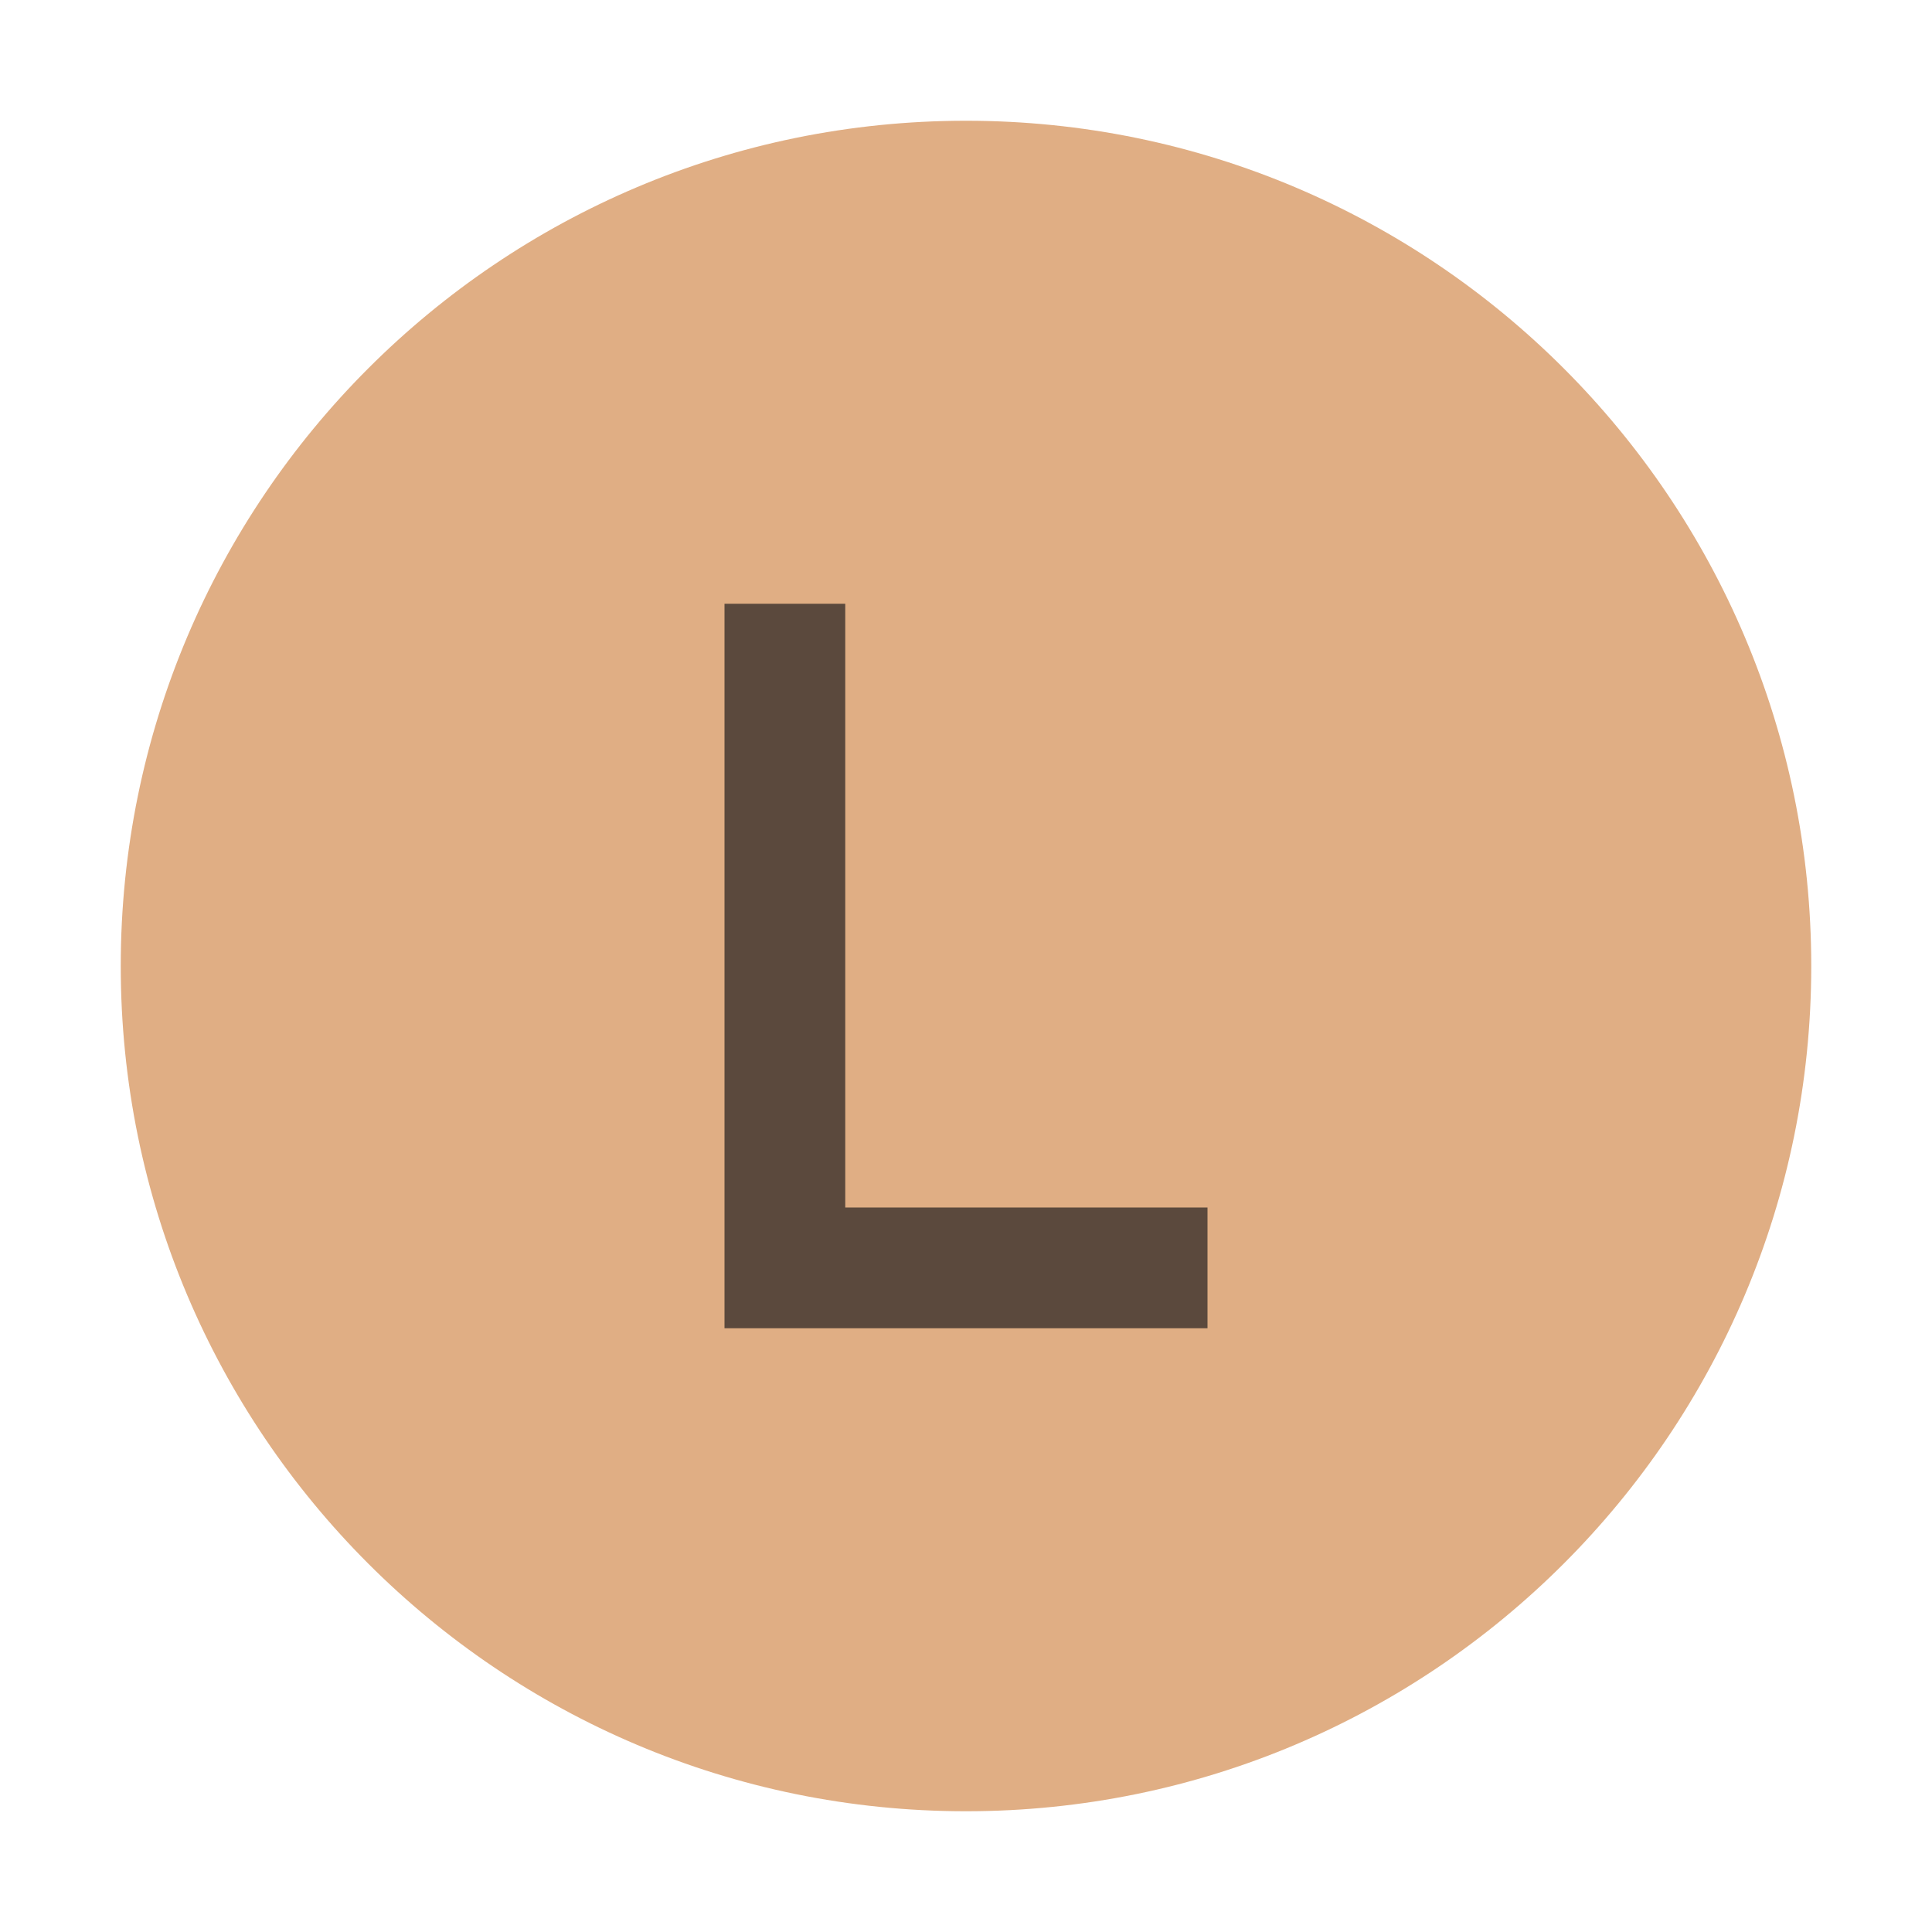
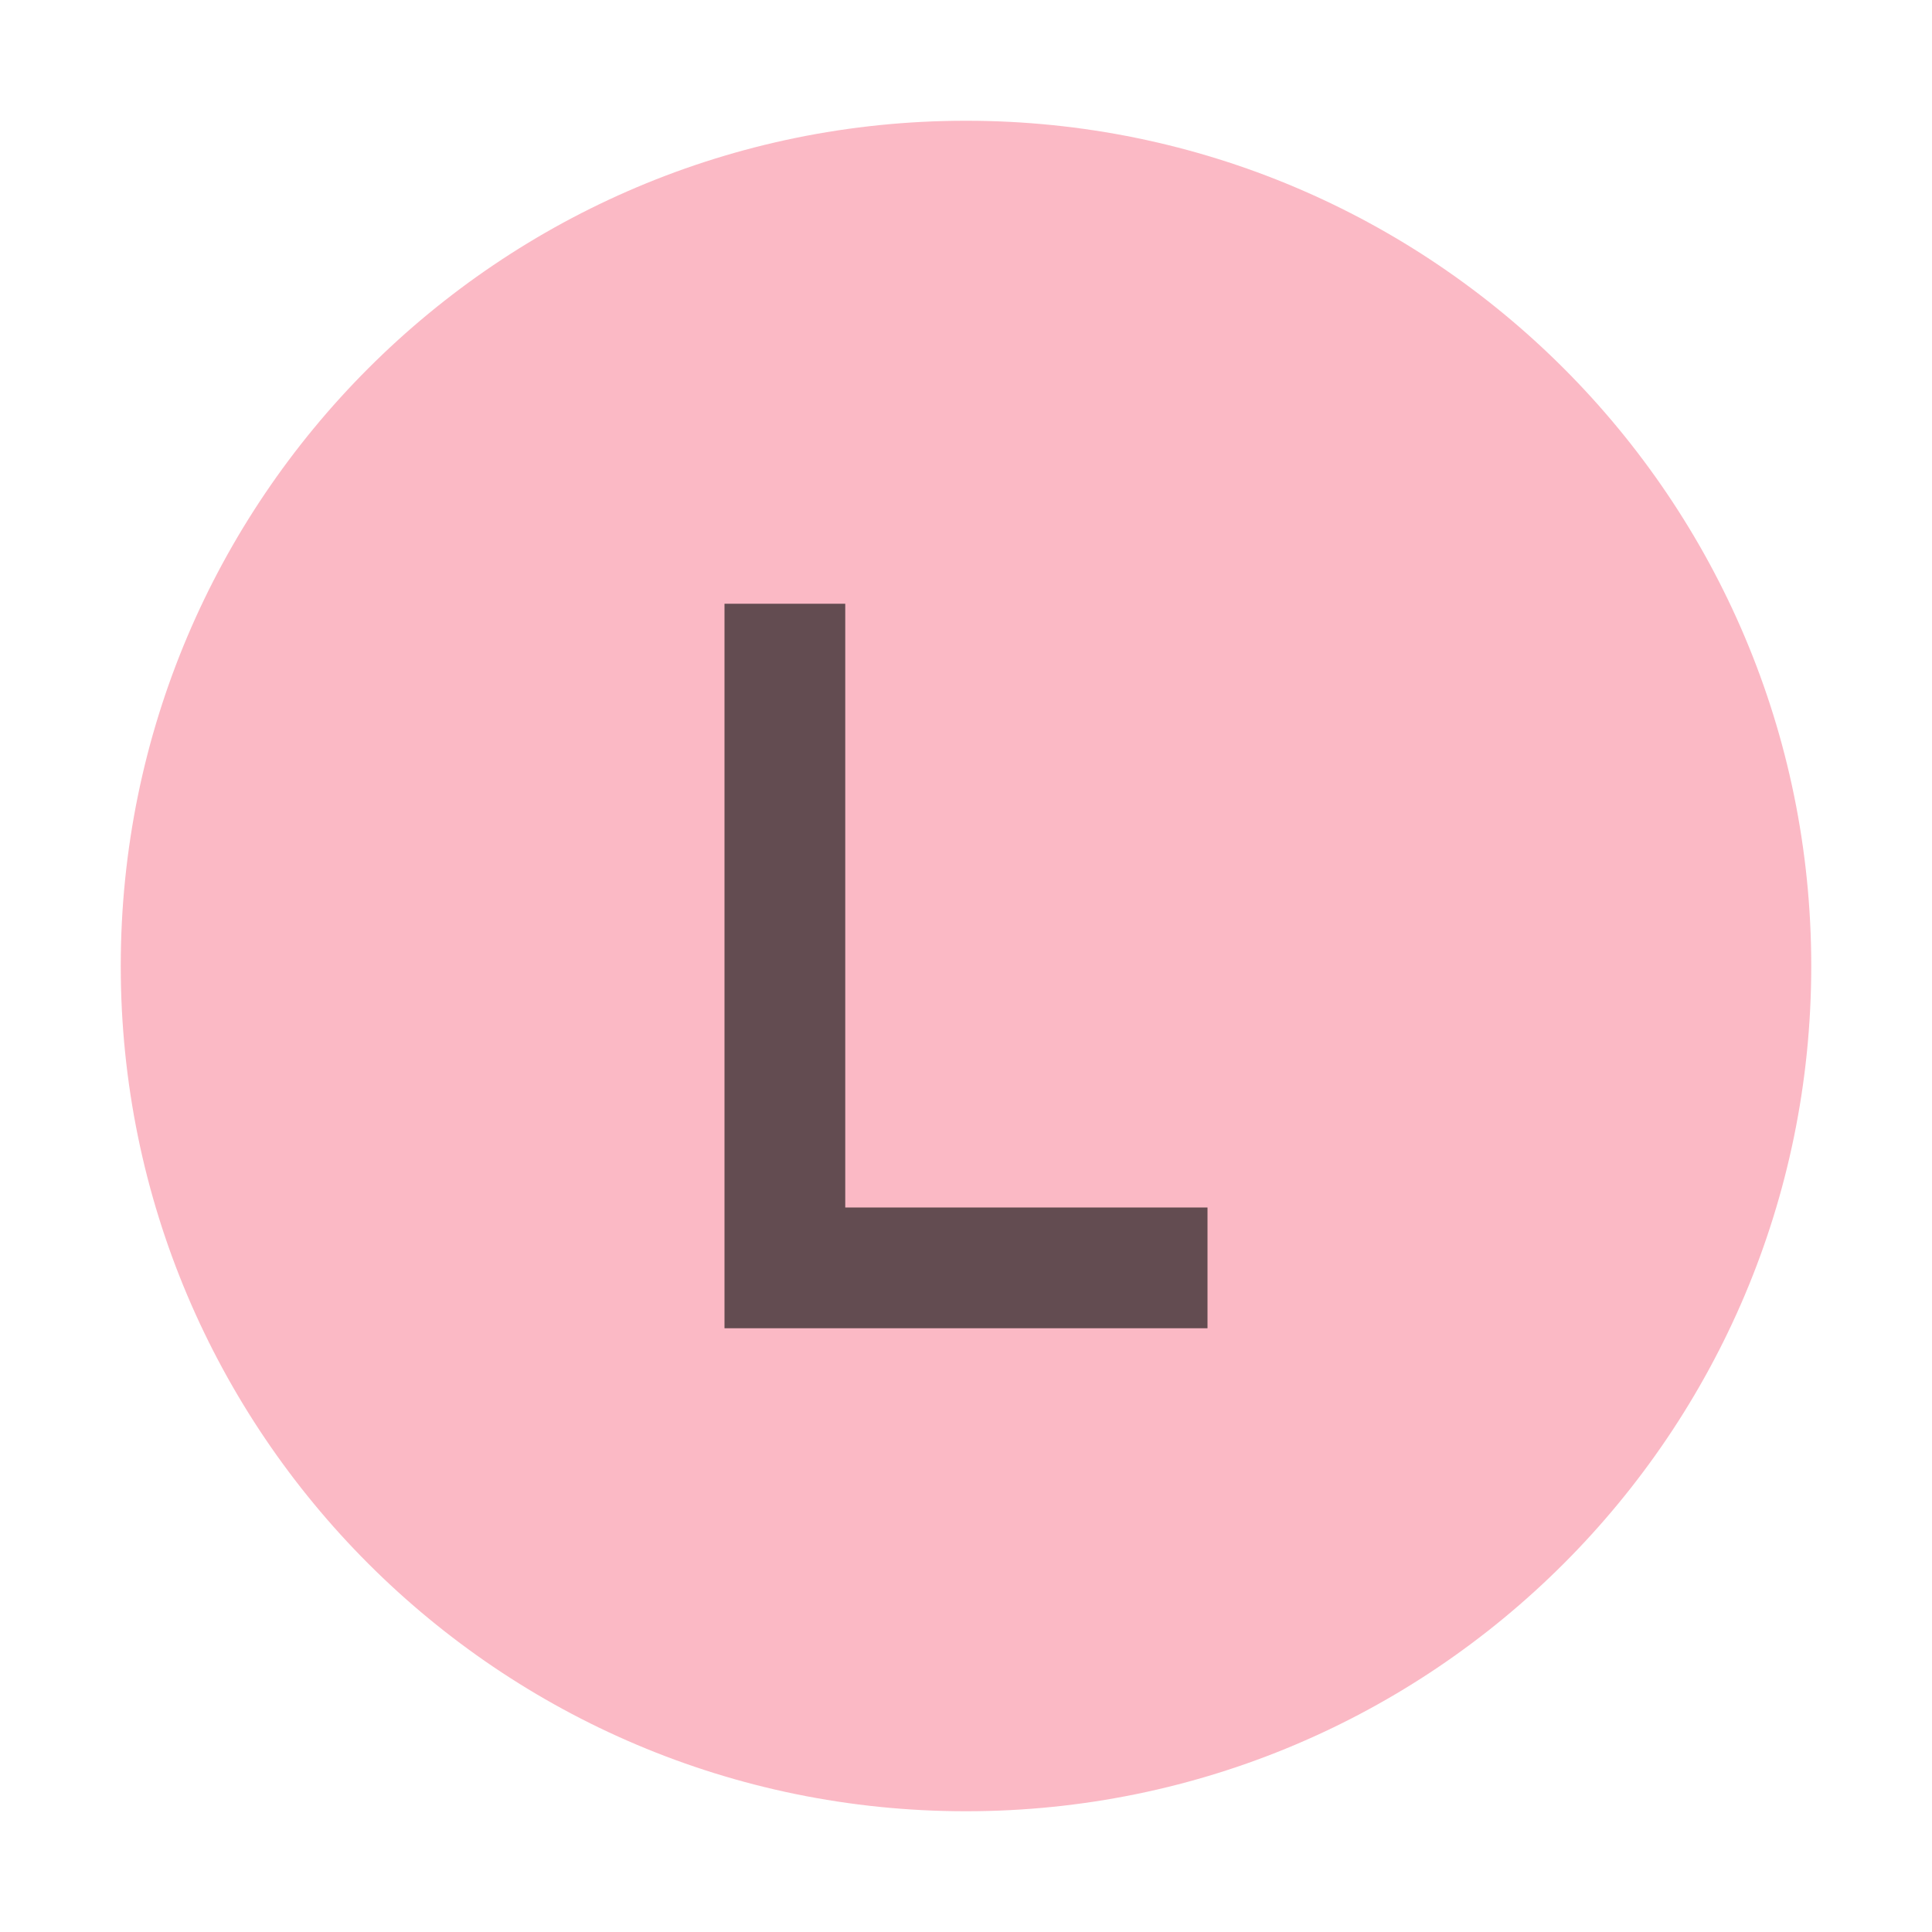
<svg xmlns="http://www.w3.org/2000/svg" width="12" height="12" viewBox="0 0 12 12">
  <g fill="none" fill-rule="evenodd">
-     <path fill="#CC7832" fill-opacity=".6" d="M15,8 C15,11.866 11.866,15 8,15 C4.134,15 1,11.866 1,8 C1,4.134 4.134,1 8,1 C11.866,1 15,4.134 15,8" transform="scale(0.75)" />
+     <path fill="#F98B9E" fill-opacity=".6" d="M15,8 C15,11.866 11.866,15 8,15 C4.134,15 1,11.866 1,8 C1,4.134 4.134,1 8,1 C11.866,1 15,4.134 15,8" transform="scale(0.75)" />
    <polygon fill="#231F20" fill-opacity=".7" points="6 5 7 5 7 10 10 10 10 11 7 11 6 11" transform="scale(0.75)" />
  </g>
</svg>
